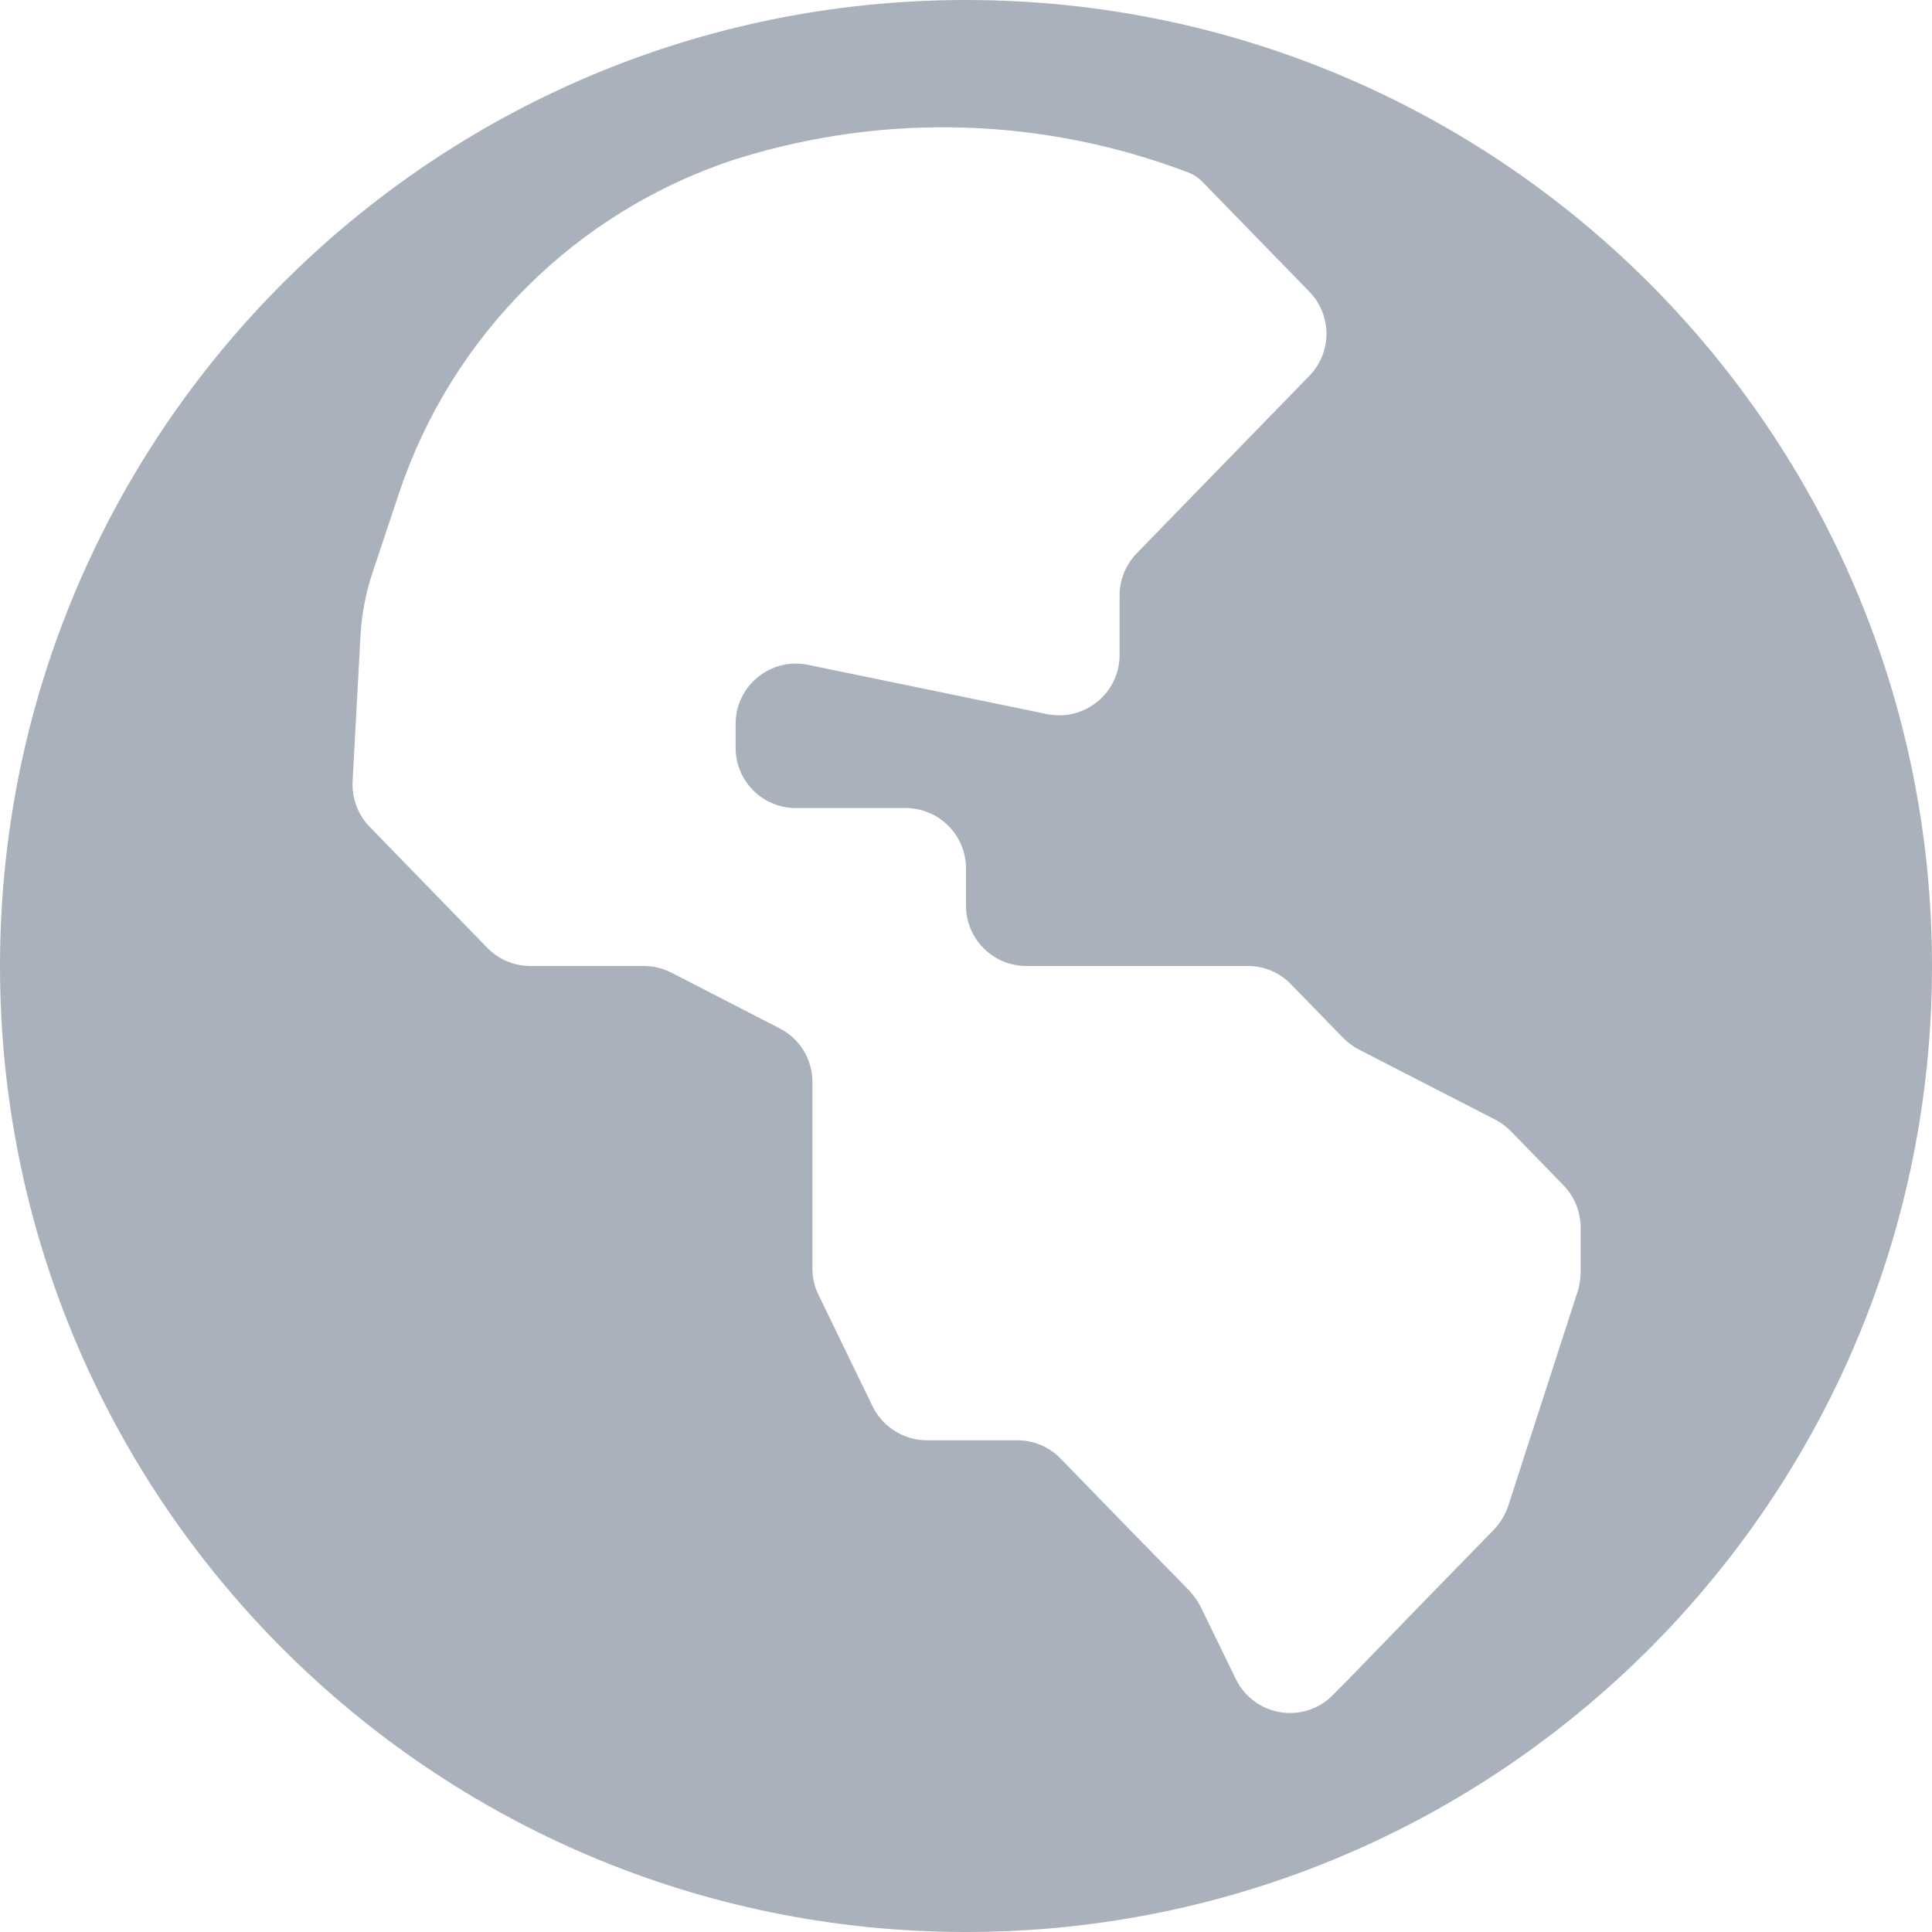
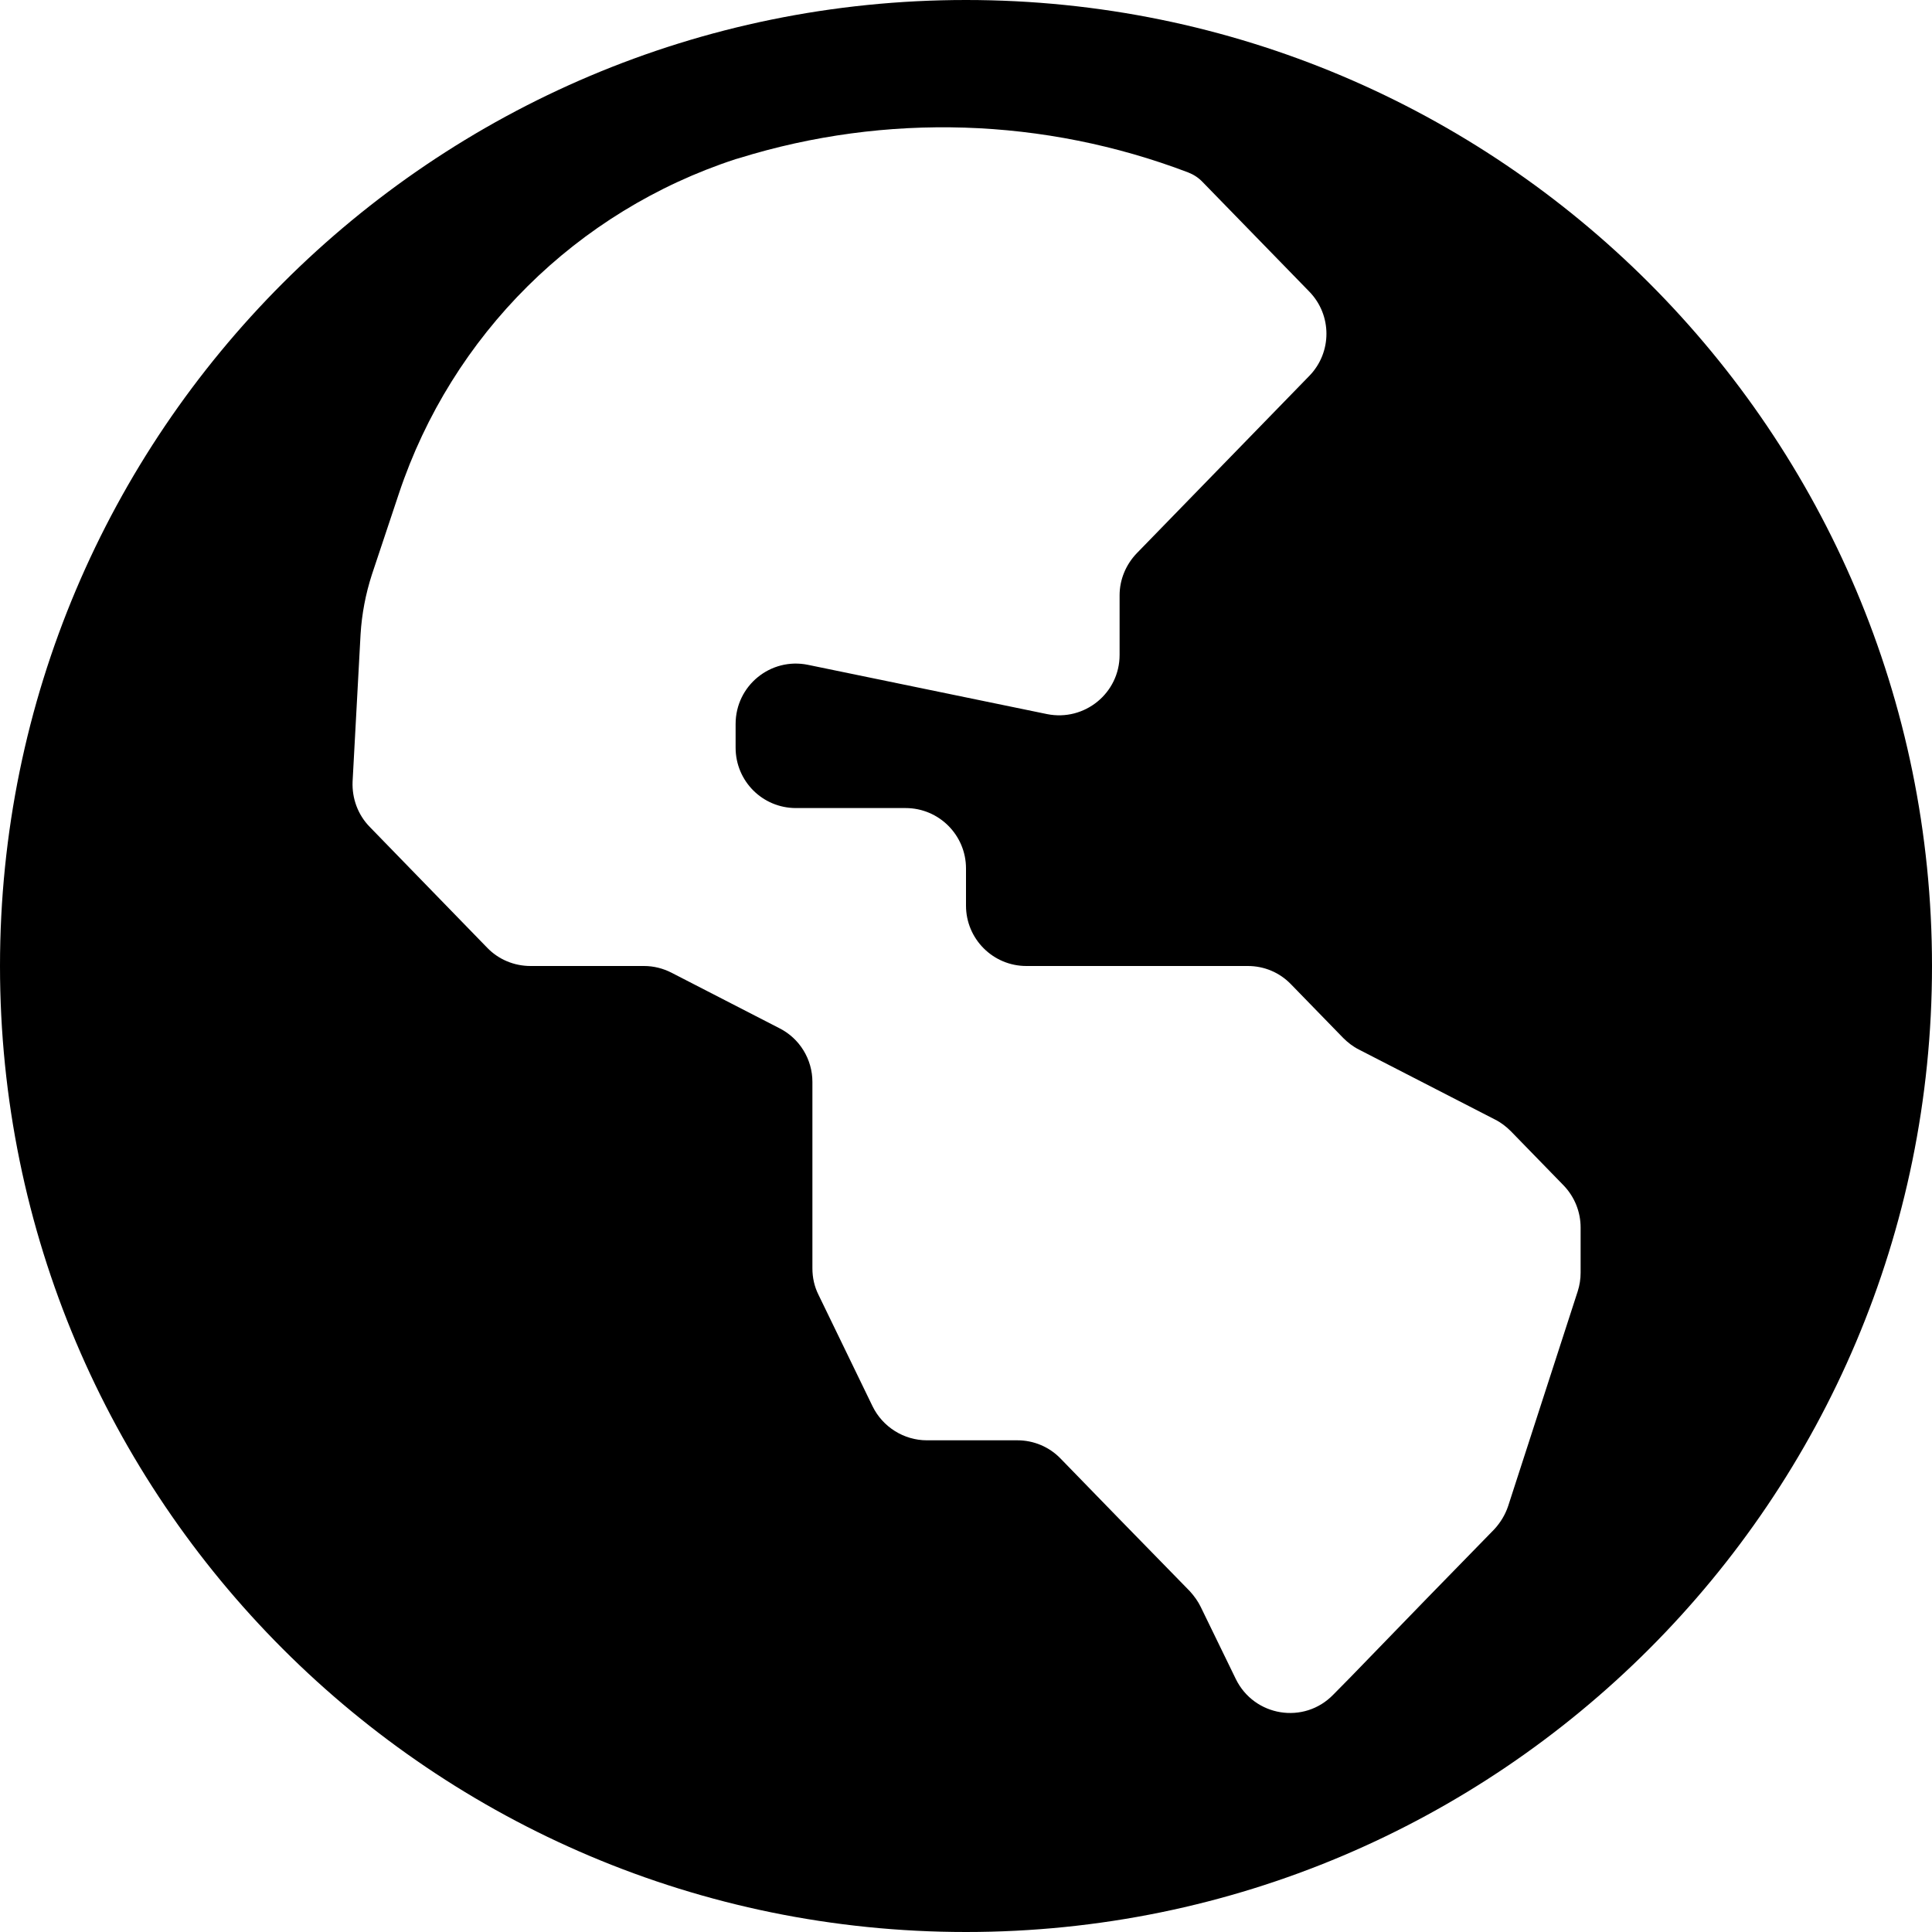
- <svg xmlns="http://www.w3.org/2000/svg" viewBox="0 0 8 8">
-   <path d="M4 8C6.209 8 8 6.209 8 4C8 1.791 6.209 0 4 0C1.791 0 0 1.791 0 4C0 6.209 1.791 8 4 8ZM6.533 5.347L6.245 6.236C6.233 6.272 6.213 6.305 6.187 6.333L5.909 6.618L5.591 6.946L5.521 7.017C5.4 7.142 5.193 7.108 5.117 6.952L4.972 6.654C4.961 6.631 4.945 6.609 4.927 6.589L4.636 6.291L4.392 6.04C4.345 5.991 4.28 5.964 4.213 5.964H3.838C3.743 5.964 3.655 5.909 3.613 5.823L3.389 5.361C3.372 5.327 3.364 5.29 3.364 5.252V4.48C3.364 4.386 3.311 4.3 3.228 4.258L2.781 4.028C2.746 4.01 2.707 4 2.667 4H2.197C2.129 4 2.064 3.973 2.017 3.924L1.531 3.424C1.482 3.374 1.457 3.306 1.46 3.236L1.493 2.627C1.498 2.543 1.514 2.459 1.54 2.379L1.652 2.043C1.871 1.387 2.388 0.874 3.046 0.659L3.06 0.655C3.669 0.466 4.324 0.487 4.92 0.714C4.943 0.723 4.963 0.736 4.98 0.754L5.422 1.208C5.516 1.305 5.516 1.459 5.422 1.556L4.707 2.291C4.662 2.338 4.636 2.4 4.636 2.465V2.712C4.636 2.87 4.491 2.988 4.336 2.957L3.346 2.753C3.191 2.721 3.046 2.839 3.046 2.998V3.096C3.046 3.234 3.157 3.346 3.296 3.346H3.75C3.888 3.346 4 3.458 4 3.596V3.75C4 3.888 4.112 4 4.25 4H5.167C5.235 4 5.299 4.027 5.346 4.076L5.562 4.298C5.581 4.317 5.603 4.334 5.627 4.346L6.191 4.636C6.215 4.648 6.237 4.665 6.256 4.684L6.475 4.909C6.52 4.956 6.545 5.018 6.545 5.083V5.27C6.545 5.296 6.541 5.322 6.533 5.347Z" fill="#A9B2BC" />
+ <svg xmlns="http://www.w3.org/2000/svg" viewBox="0 0 8 8" color="currentColor">
+   <path d="M4 8C6.209 8 8 6.209 8 4C8 1.791 6.209 0 4 0C1.791 0 0 1.791 0 4C0 6.209 1.791 8 4 8ZM6.533 5.347L6.245 6.236C6.233 6.272 6.213 6.305 6.187 6.333L5.909 6.618L5.591 6.946L5.521 7.017C5.4 7.142 5.193 7.108 5.117 6.952L4.972 6.654C4.961 6.631 4.945 6.609 4.927 6.589L4.636 6.291L4.392 6.04C4.345 5.991 4.28 5.964 4.213 5.964H3.838C3.743 5.964 3.655 5.909 3.613 5.823L3.389 5.361C3.372 5.327 3.364 5.29 3.364 5.252V4.48C3.364 4.386 3.311 4.3 3.228 4.258L2.781 4.028C2.746 4.01 2.707 4 2.667 4H2.197C2.129 4 2.064 3.973 2.017 3.924L1.531 3.424C1.482 3.374 1.457 3.306 1.46 3.236L1.493 2.627C1.498 2.543 1.514 2.459 1.54 2.379L1.652 2.043C1.871 1.387 2.388 0.874 3.046 0.659L3.06 0.655C3.669 0.466 4.324 0.487 4.92 0.714C4.943 0.723 4.963 0.736 4.98 0.754L5.422 1.208C5.516 1.305 5.516 1.459 5.422 1.556L4.707 2.291C4.662 2.338 4.636 2.4 4.636 2.465V2.712C4.636 2.87 4.491 2.988 4.336 2.957L3.346 2.753C3.191 2.721 3.046 2.839 3.046 2.998V3.096C3.046 3.234 3.157 3.346 3.296 3.346H3.75C3.888 3.346 4 3.458 4 3.596V3.75C4 3.888 4.112 4 4.25 4H5.167C5.235 4 5.299 4.027 5.346 4.076L5.562 4.298C5.581 4.317 5.603 4.334 5.627 4.346L6.191 4.636C6.215 4.648 6.237 4.665 6.256 4.684L6.475 4.909C6.52 4.956 6.545 5.018 6.545 5.083V5.27C6.545 5.296 6.541 5.322 6.533 5.347Z" />
</svg>
